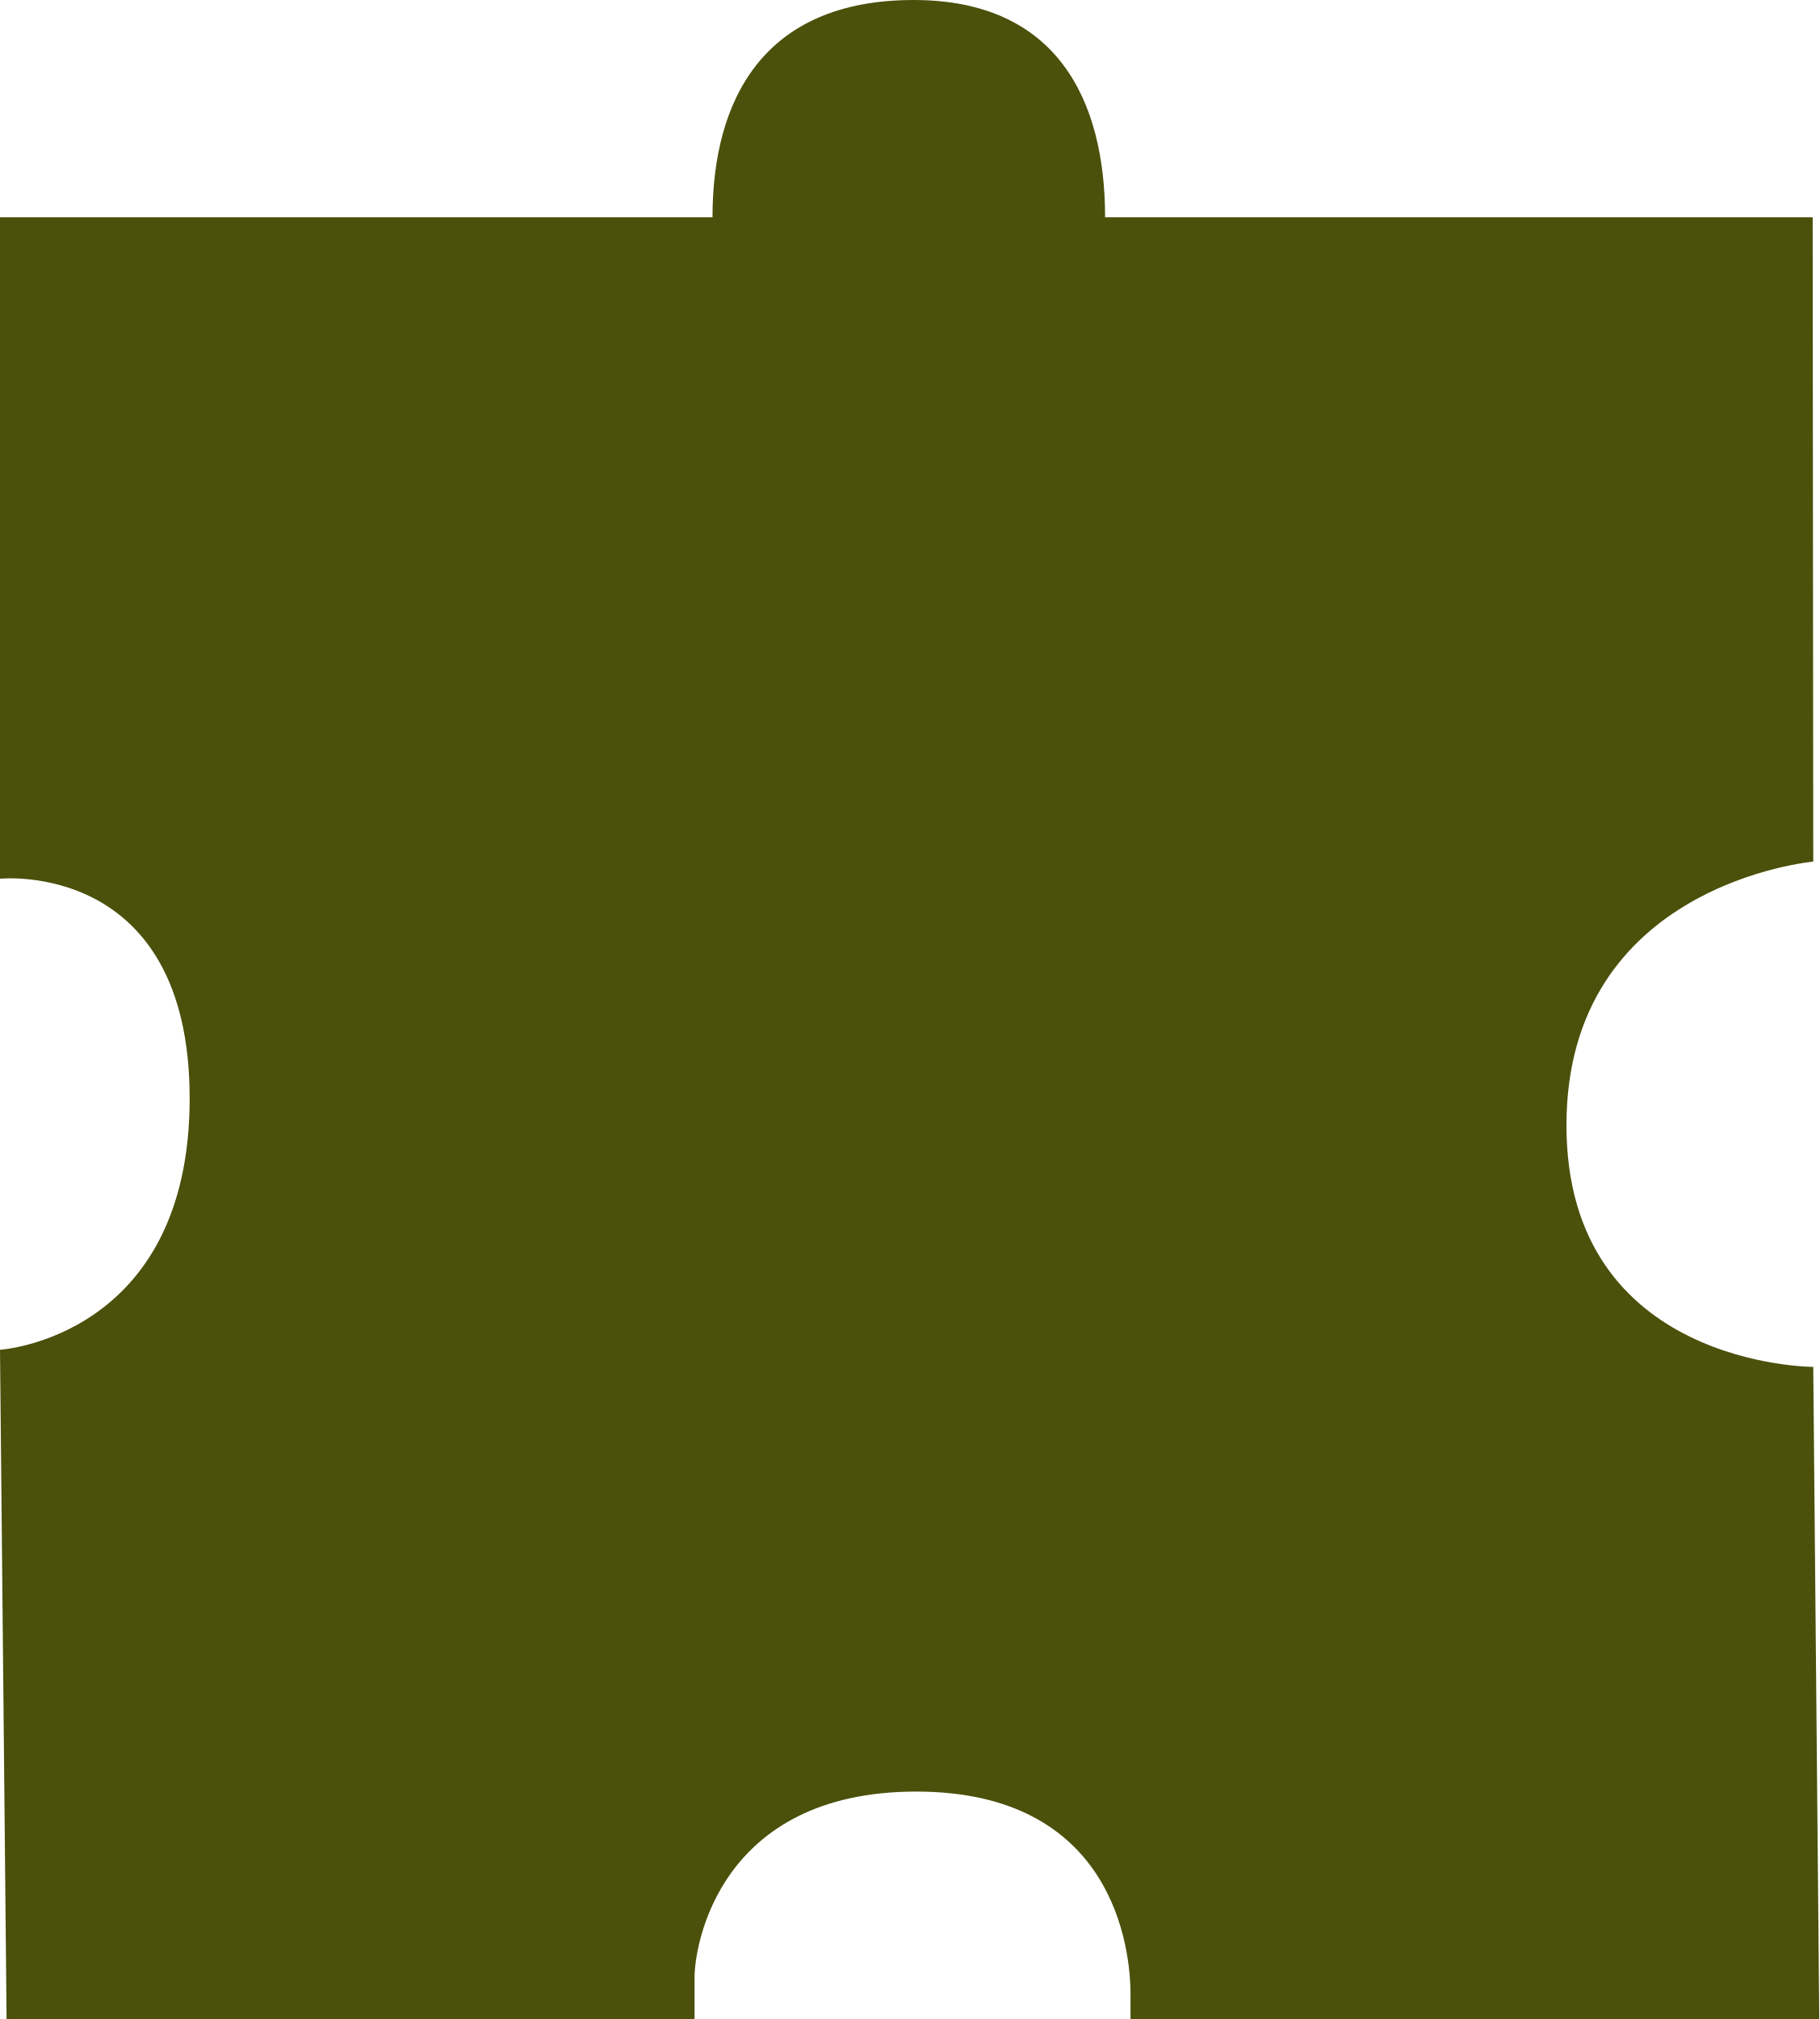
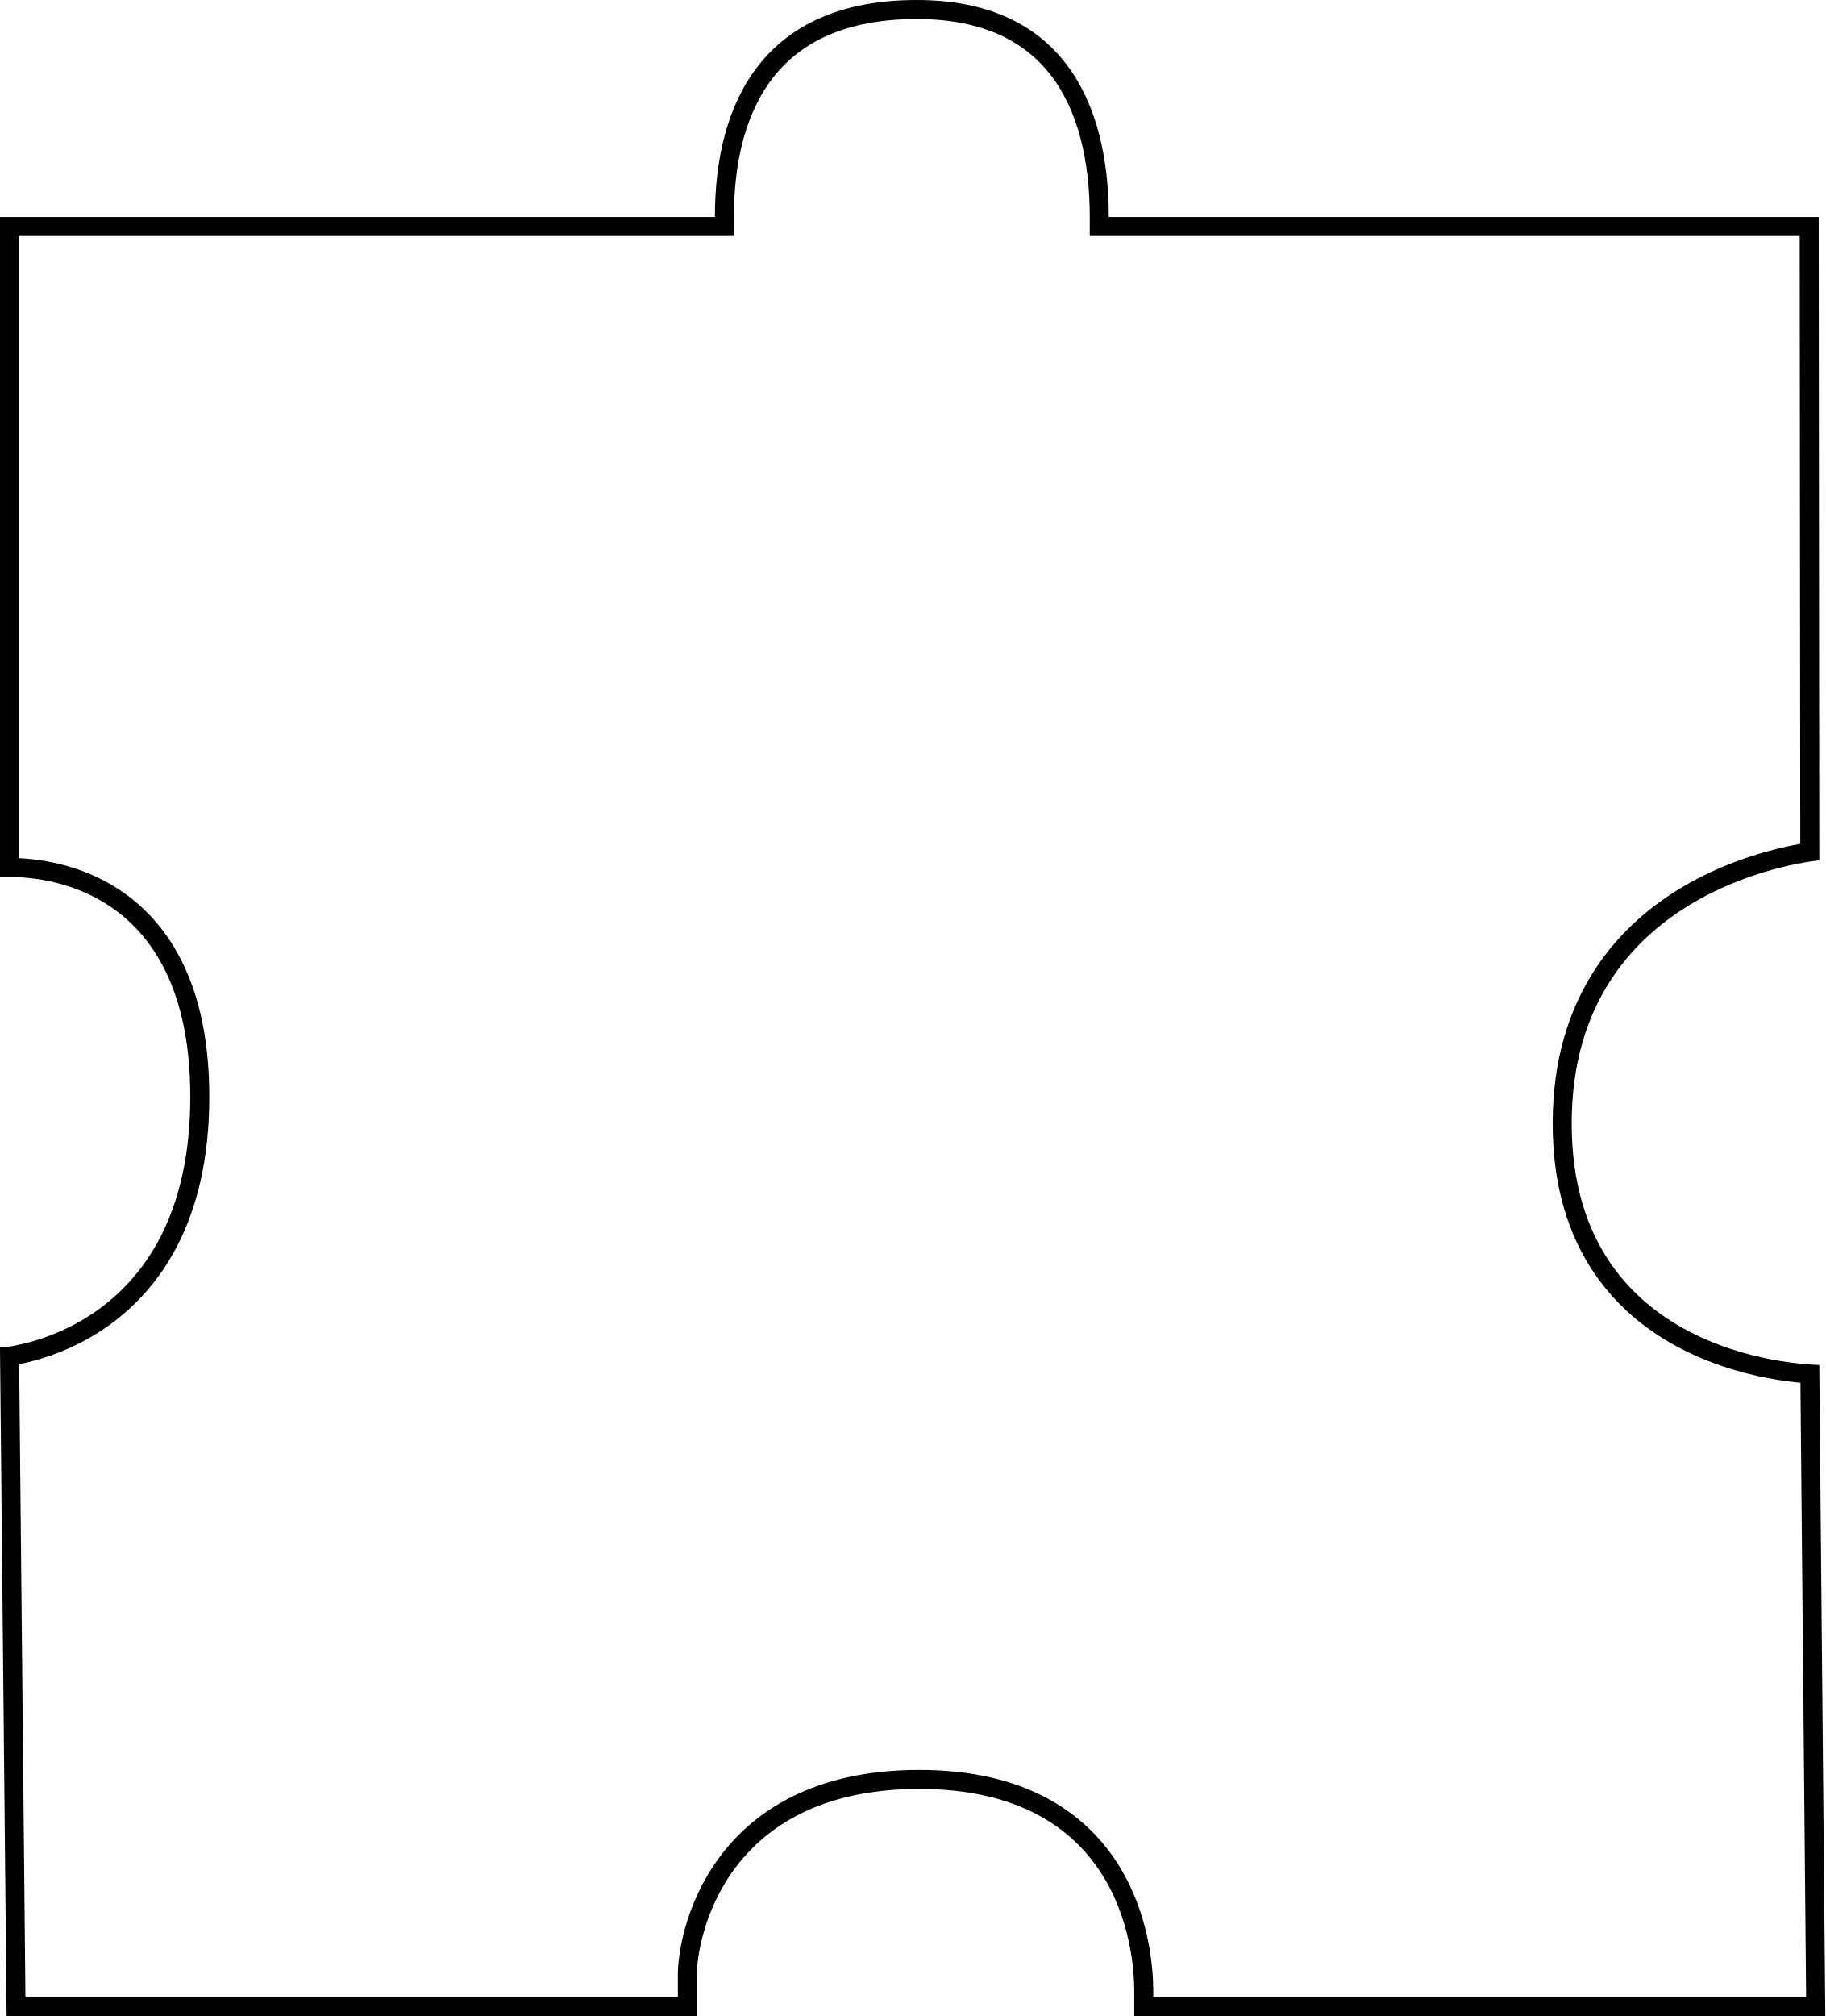
- <svg xmlns="http://www.w3.org/2000/svg" width="73" height="81" viewBox="0 0 73 81" fill="none">
-   <path d="M36.661 -1.57043e-06C30.632 -1.57043e-06 28.59 4 28.59 8.718H-1.96231e-06V35.253C-1.96231e-06 35.253 7.61 34.469 7.61 44.066C7.61 53.663 -1.96231e-06 54.152 -1.96231e-06 54.152L0.264 81H27.87V79.319C27.87 78.046 28.858 71.876 36.765 71.876C44.671 71.876 45.363 78.144 45.363 80.004V81H58.672H73L72.759 54.838C72.759 54.838 62.856 54.838 62.856 45.143C62.856 35.449 72.759 34.567 72.759 34.567L72.736 8.718H44.343C44.343 4 42.399 -1.57043e-06 36.661 -1.57043e-06Z" fill="#4B510B" />
+ <svg xmlns="http://www.w3.org/2000/svg" width="96" height="106" viewBox="0 0 96 106" fill="none">
+   <path d="M38.098 11.408V11.908H37.598H0.5V45.613C0.784 45.612 1.167 45.624 1.617 45.672C2.598 45.777 3.914 46.054 5.236 46.748C6.563 47.444 7.889 48.559 8.88 50.322C9.869 52.081 10.508 54.461 10.508 57.667C10.508 64.104 7.93 67.56 5.288 69.387C3.98 70.292 2.674 70.785 1.695 71.052C1.206 71.186 0.796 71.263 0.506 71.308C0.505 71.308 0.505 71.308 0.504 71.308L0.842 105.5H36.151V103.8C36.151 102.887 36.496 100.342 38.197 98.011C39.92 95.648 42.998 93.561 48.348 93.561C53.703 93.561 56.694 95.686 58.32 98.194C59.923 100.665 60.155 103.436 60.155 104.697V105.5H77.157H95.495L95.187 72.243C95.156 72.241 95.123 72.239 95.089 72.237C94.719 72.211 94.195 72.16 93.568 72.058C92.315 71.855 90.637 71.447 88.952 70.626C87.266 69.805 85.563 68.565 84.282 66.693C82.999 64.817 82.16 62.338 82.16 59.076C82.16 52.518 85.545 48.909 88.922 46.965C90.601 45.999 92.275 45.444 93.526 45.13C94.153 44.972 94.677 44.875 95.045 44.817C95.094 44.809 95.139 44.802 95.183 44.796L95.153 11.908H58.315H57.815V11.408C57.815 8.378 57.185 5.651 55.695 3.692C54.222 1.756 51.856 0.5 48.212 0.5C44.367 0.5 41.871 1.763 40.322 3.701C38.757 5.659 38.098 8.383 38.098 11.408Z" stroke="black" />
</svg>
